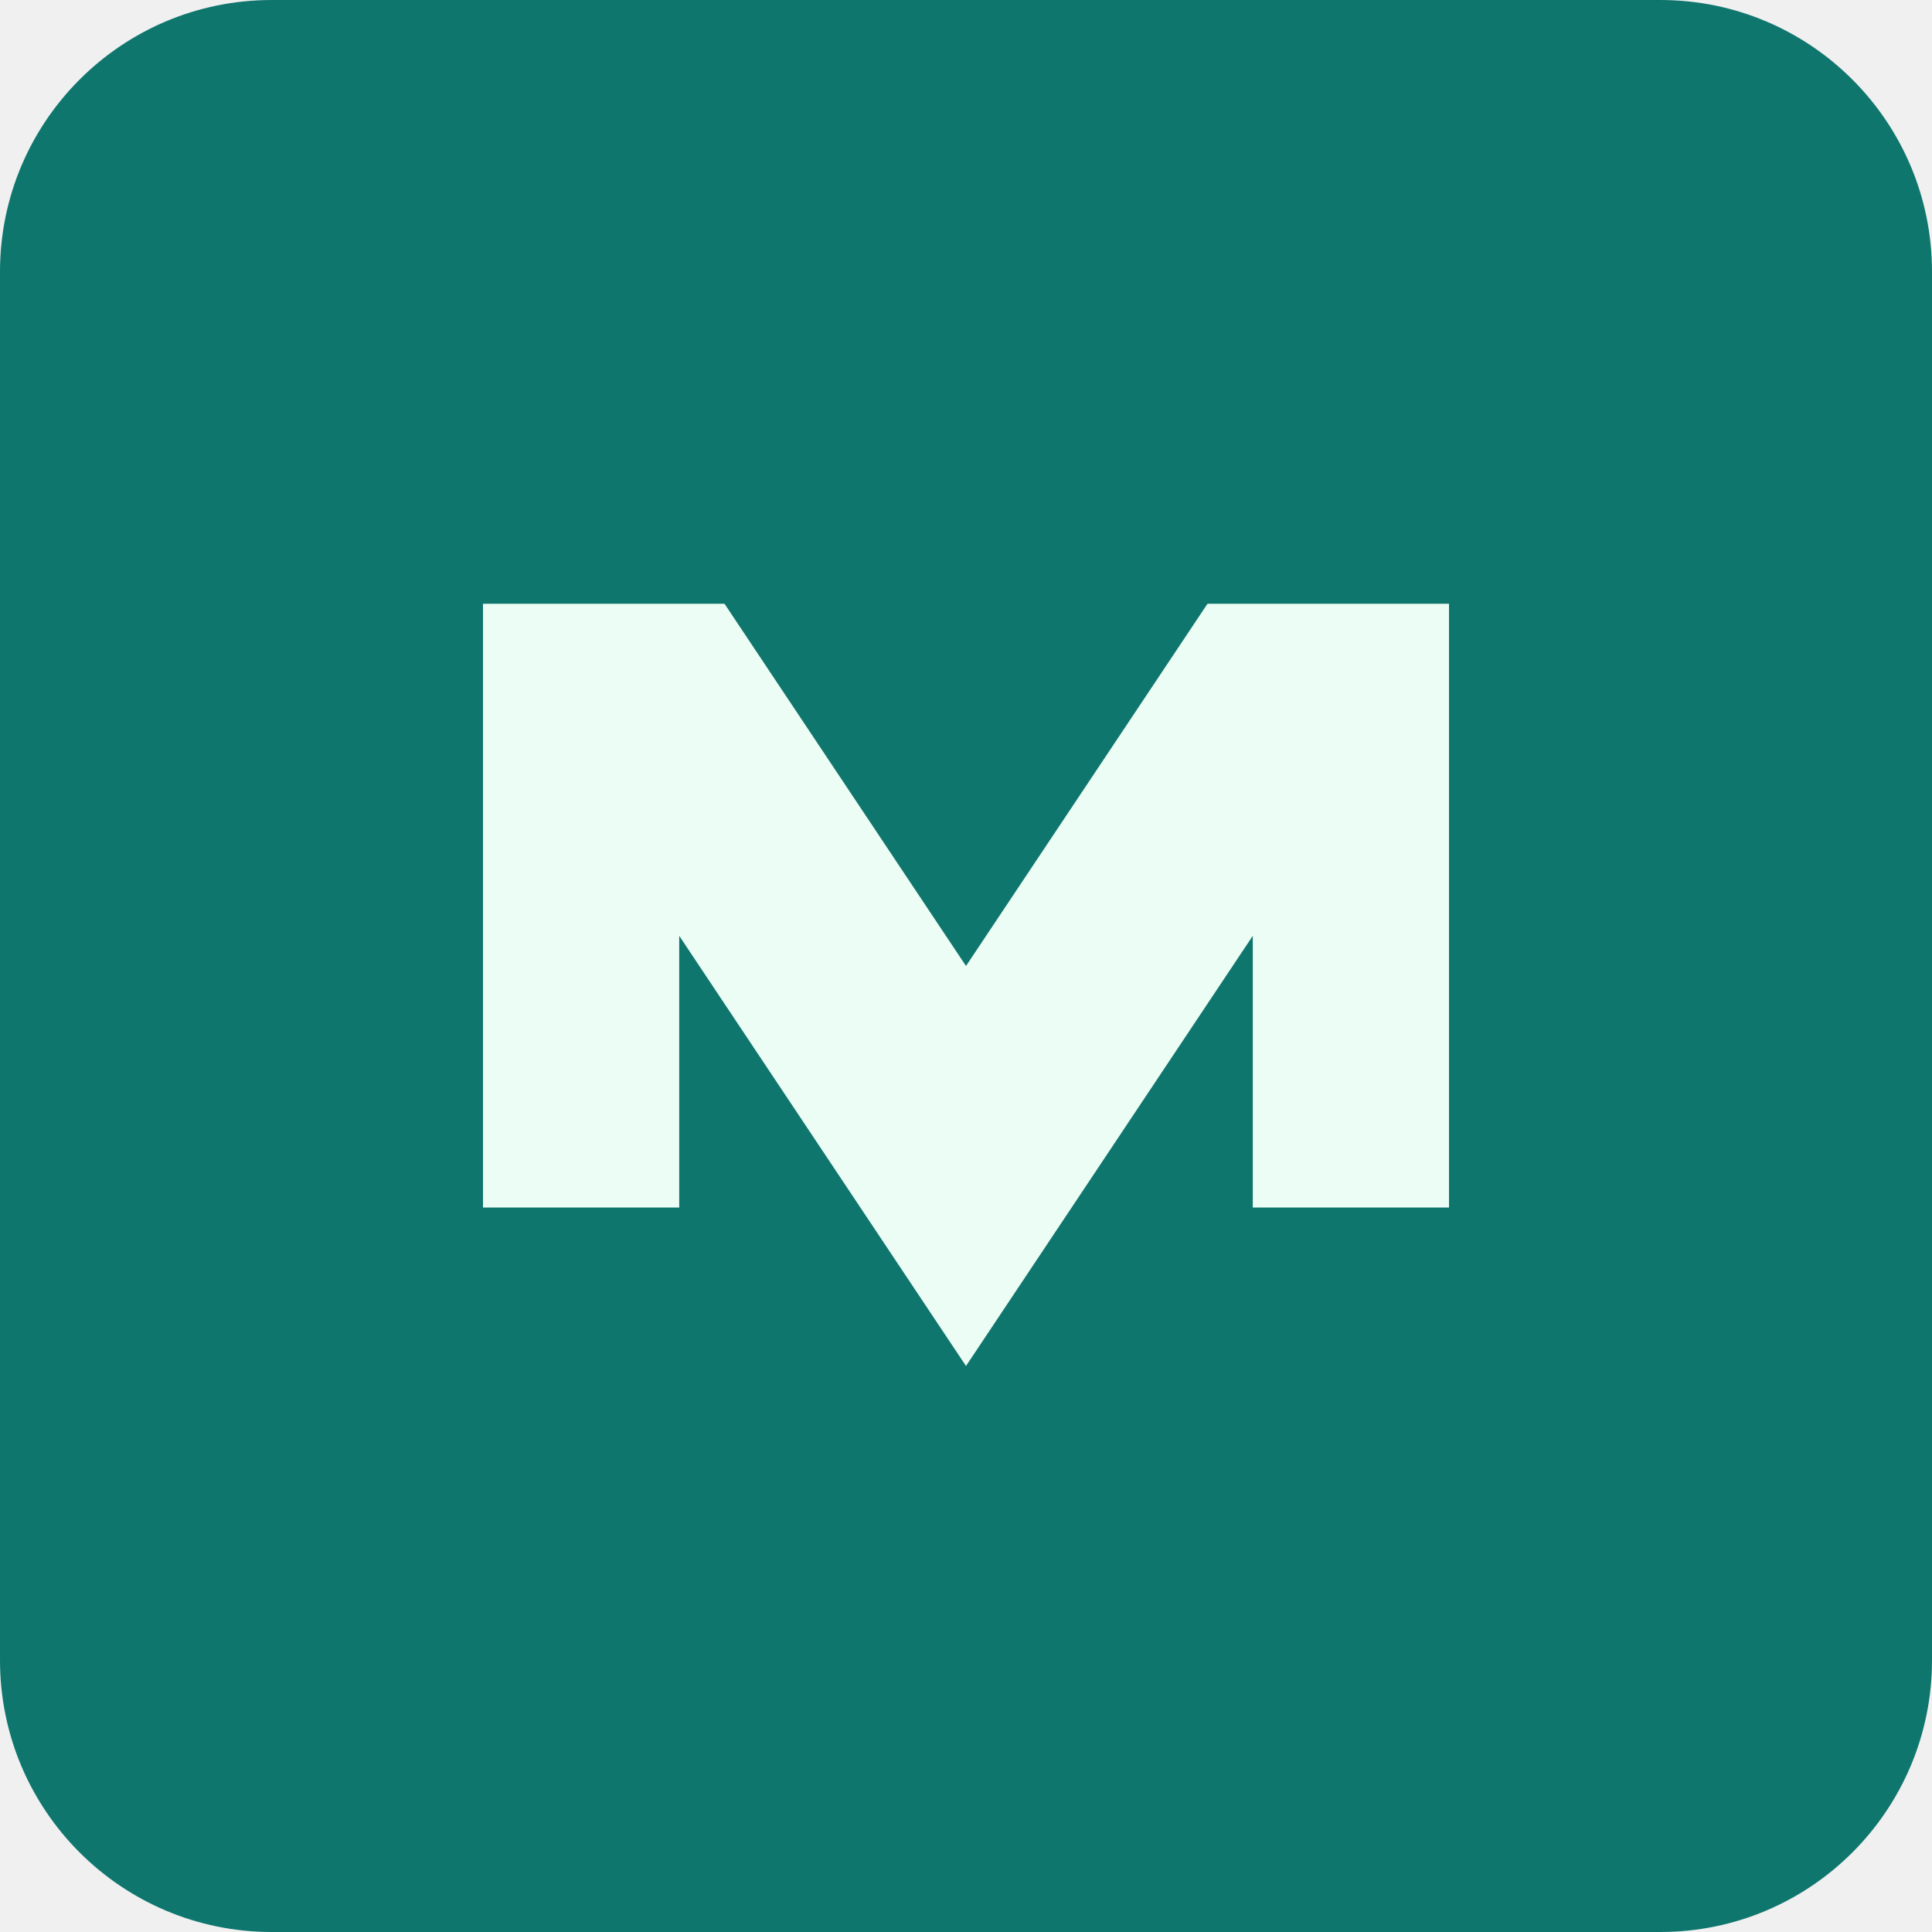
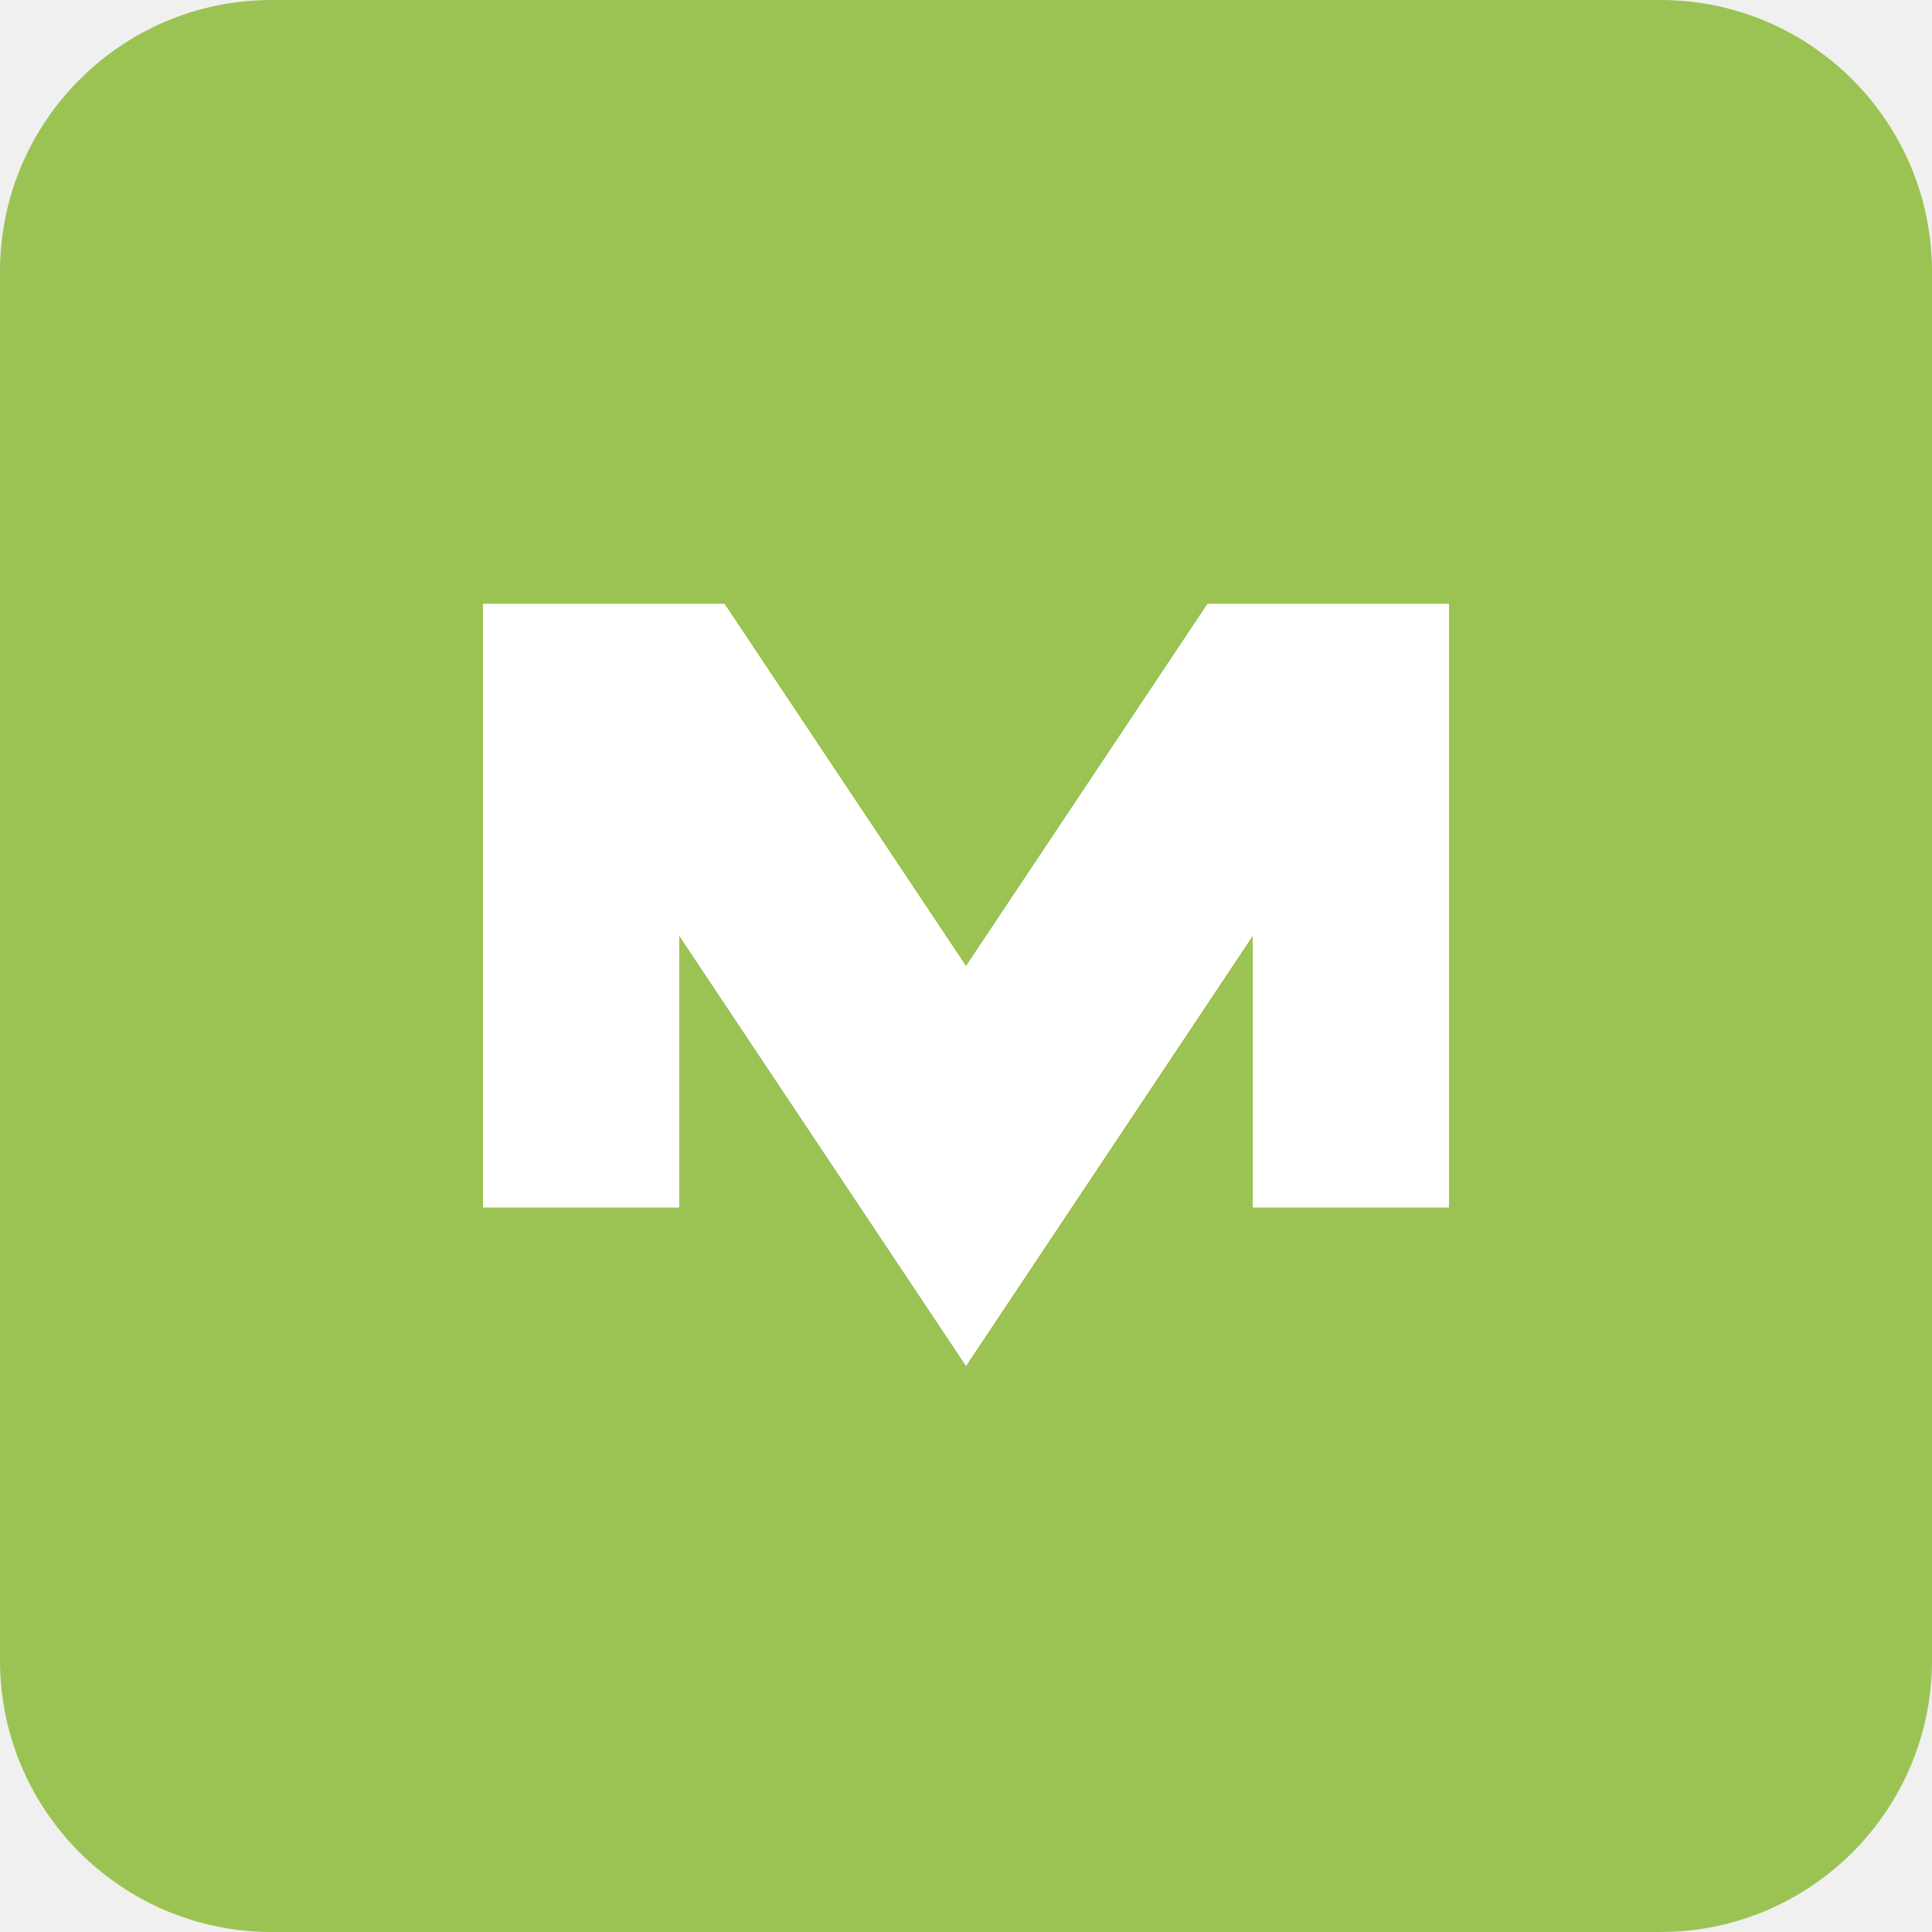
<svg xmlns="http://www.w3.org/2000/svg" width="512" height="512" viewBox="0 0 512 512">
-   <rect width="512" height="512" rx="72" fill="#0f766e" />
-   <path fill="#ecfdf5" d="M128 320V160h64l64 96 64-96h64v160h-52V248l-76 114-76-114v72H128z" />
+   <rect width="512" height="512" rx="72" fill="#9bc353" />
+   <path fill="#ffffff" d="M128 320V160h64l64 96 64-96h64v160h-52V248l-76 114-76-114v72H128z" />
</svg>
